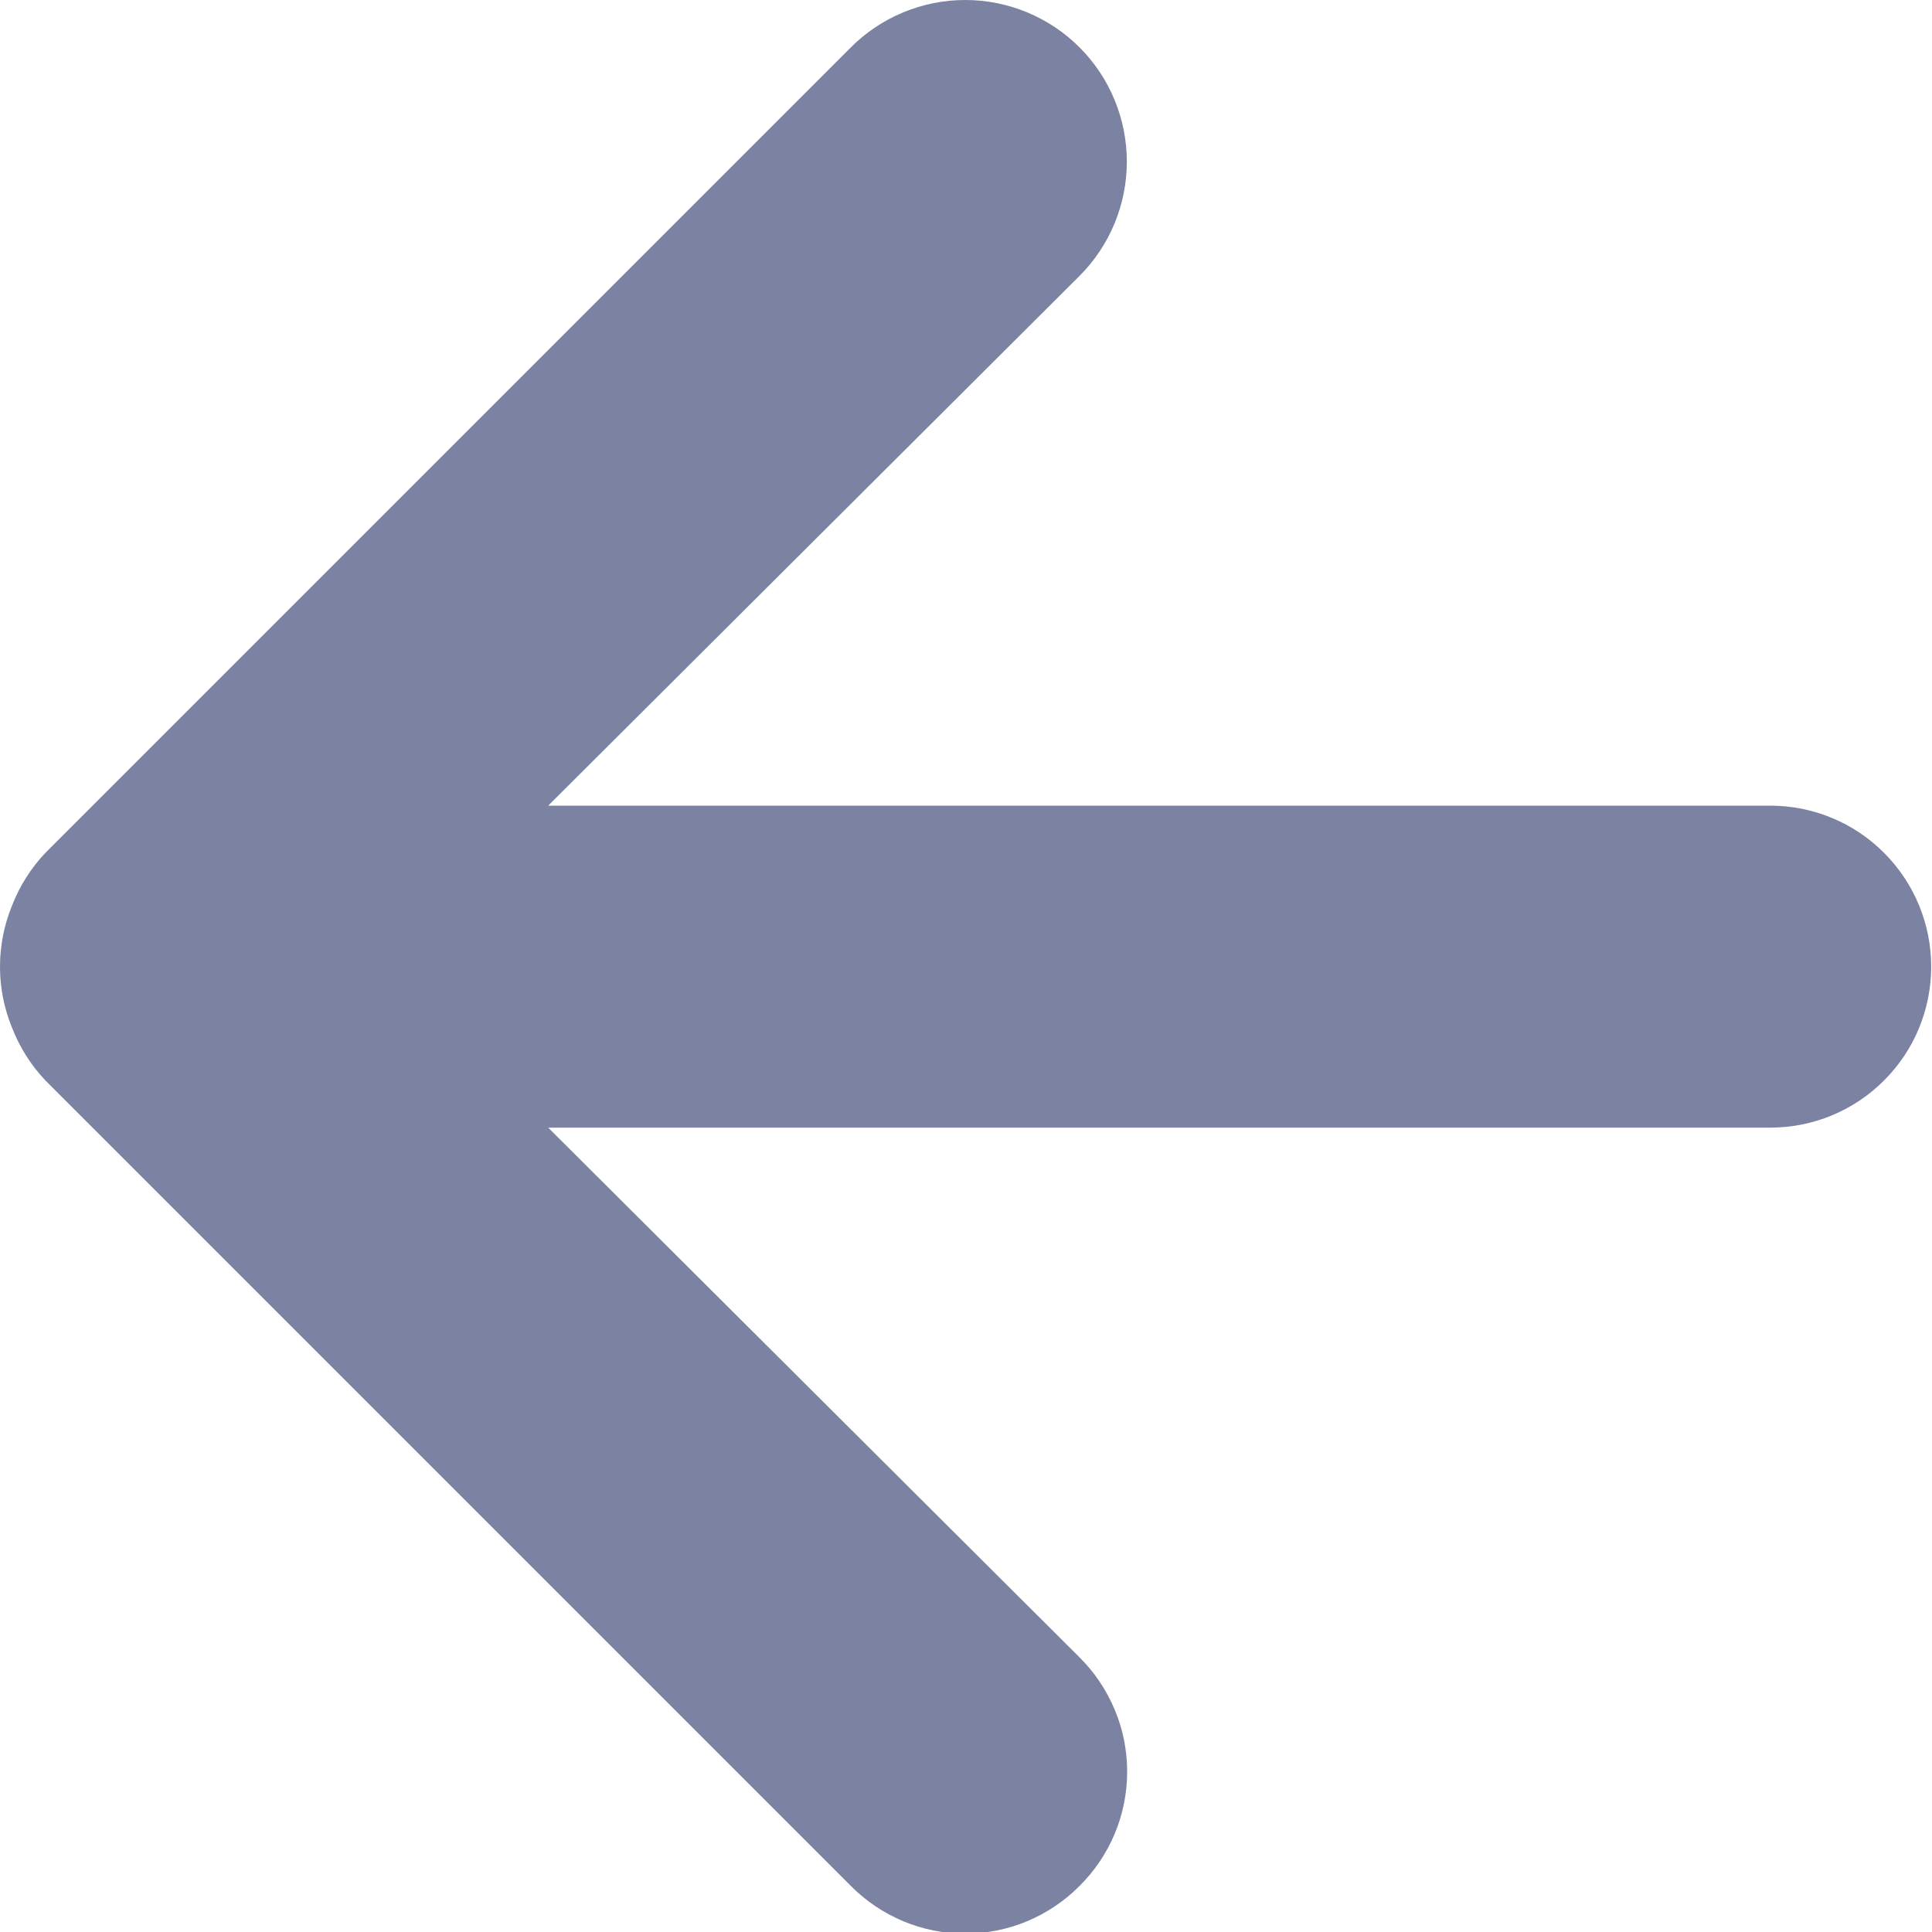
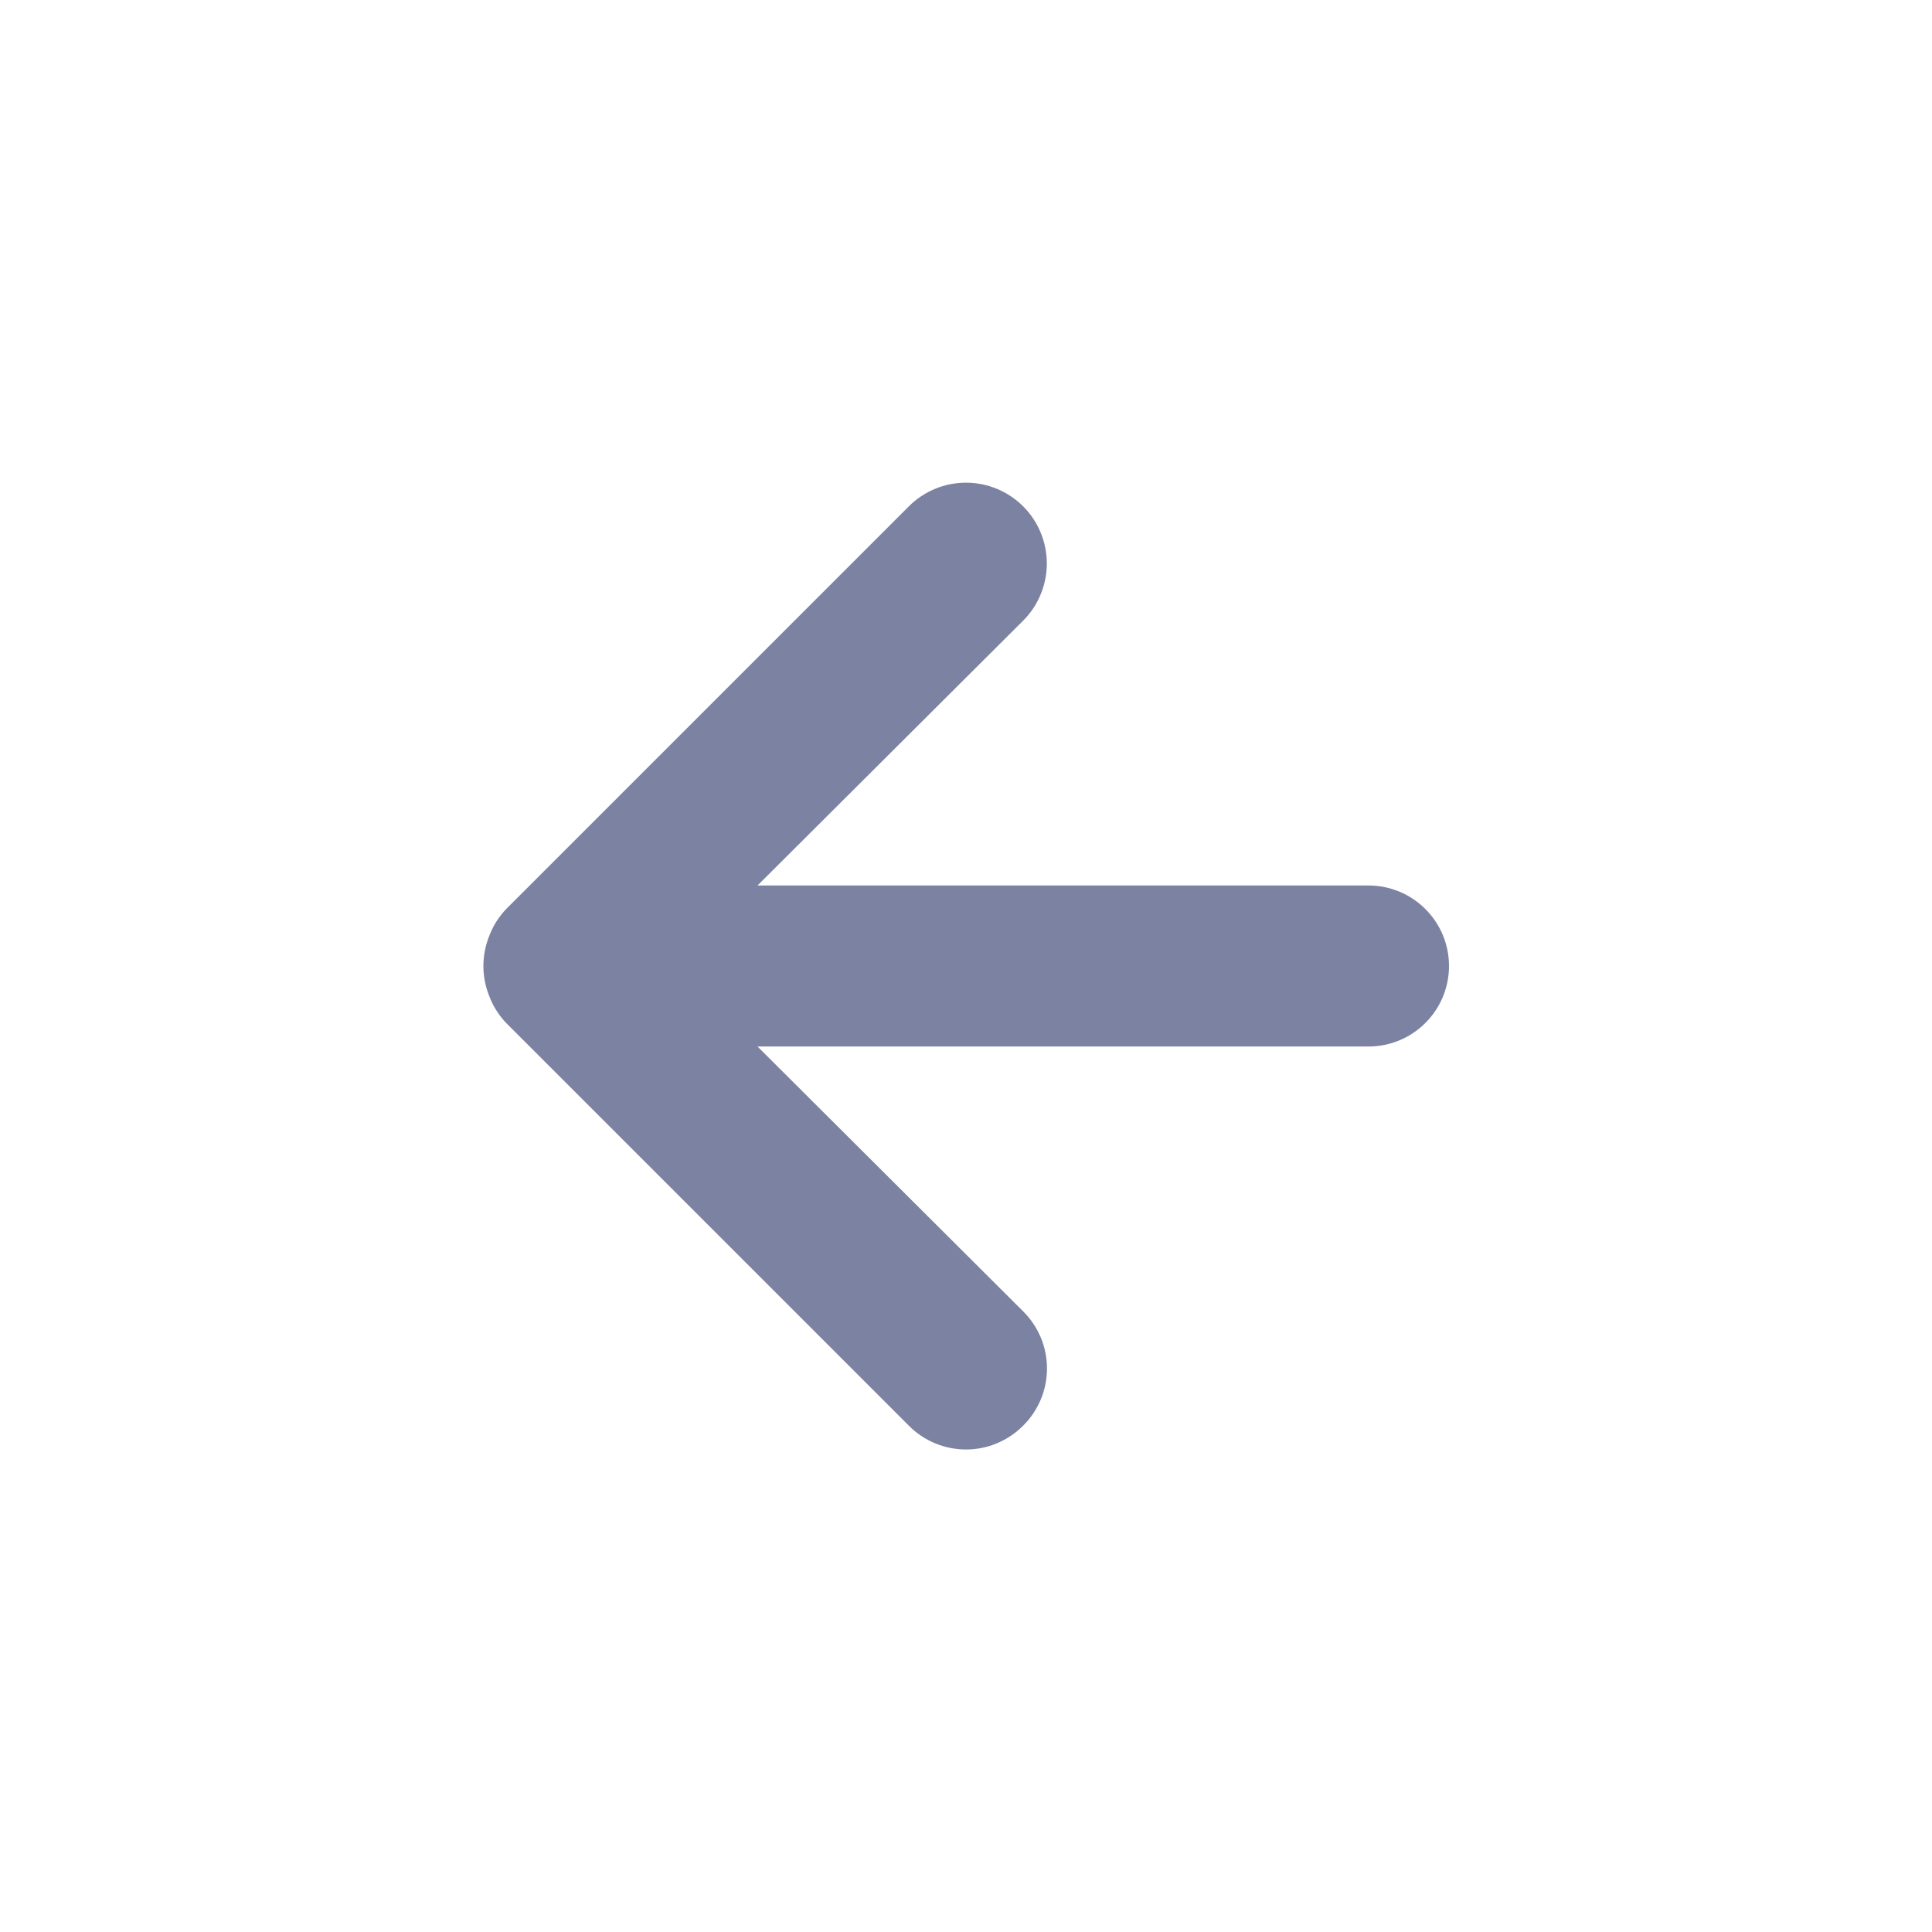
- <svg xmlns="http://www.w3.org/2000/svg" width="12" height="12" viewBox="0 0 12 12" fill="none">
-   <path d="M10.995 5.004H3.405L6.705 1.714C6.893 1.526 6.999 1.27 6.999 1.004C6.999 0.738 6.893 0.482 6.705 0.294C6.517 0.106 6.261 0 5.995 0C5.729 0 5.473 0.106 5.285 0.294L0.285 5.294C0.194 5.389 0.123 5.501 0.075 5.624C-0.025 5.868 -0.025 6.141 0.075 6.384C0.123 6.507 0.194 6.619 0.285 6.714L5.285 11.714C5.378 11.808 5.489 11.882 5.61 11.933C5.732 11.984 5.863 12.01 5.995 12.01C6.127 12.01 6.258 11.984 6.38 11.933C6.501 11.882 6.612 11.808 6.705 11.714C6.799 11.621 6.873 11.511 6.924 11.389C6.975 11.267 7.001 11.136 7.001 11.004C7.001 10.872 6.975 10.741 6.924 10.62C6.873 10.498 6.799 10.387 6.705 10.294L3.405 7.004H10.995C11.26 7.004 11.515 6.899 11.702 6.711C11.89 6.524 11.995 6.269 11.995 6.004C11.995 5.739 11.89 5.485 11.702 5.297C11.515 5.109 11.26 5.004 10.995 5.004Z" fill="#7C82A1" />
+ <svg xmlns="http://www.w3.org/2000/svg" width="24" height="24" viewBox="0 0 24 24" fill="none">
+   <path d="M17 11H9.41L12.71 7.71C12.898 7.522 13.004 7.266 13.004 7C13.004 6.734 12.898 6.478 12.71 6.29C12.522 6.102 12.266 5.996 12 5.996C11.734 5.996 11.478 6.102 11.29 6.29L6.29 11.29C6.199 11.385 6.127 11.497 6.08 11.62C5.98 11.864 5.98 12.136 6.08 12.38C6.127 12.503 6.199 12.615 6.29 12.71L11.29 17.71C11.383 17.804 11.493 17.878 11.615 17.929C11.737 17.98 11.868 18.006 12 18.006C12.132 18.006 12.263 17.98 12.384 17.929C12.506 17.878 12.617 17.804 12.71 17.71C12.804 17.617 12.878 17.506 12.929 17.385C12.98 17.263 13.006 17.132 13.006 17C13.006 16.868 12.98 16.737 12.929 16.615C12.878 16.494 12.804 16.383 12.71 16.29L9.41 13H17C17.265 13 17.52 12.895 17.707 12.707C17.895 12.52 18 12.265 18 12C18 11.735 17.895 11.48 17.707 11.293C17.52 11.105 17.265 11 17 11Z" fill="#7C82A1" />
</svg>
